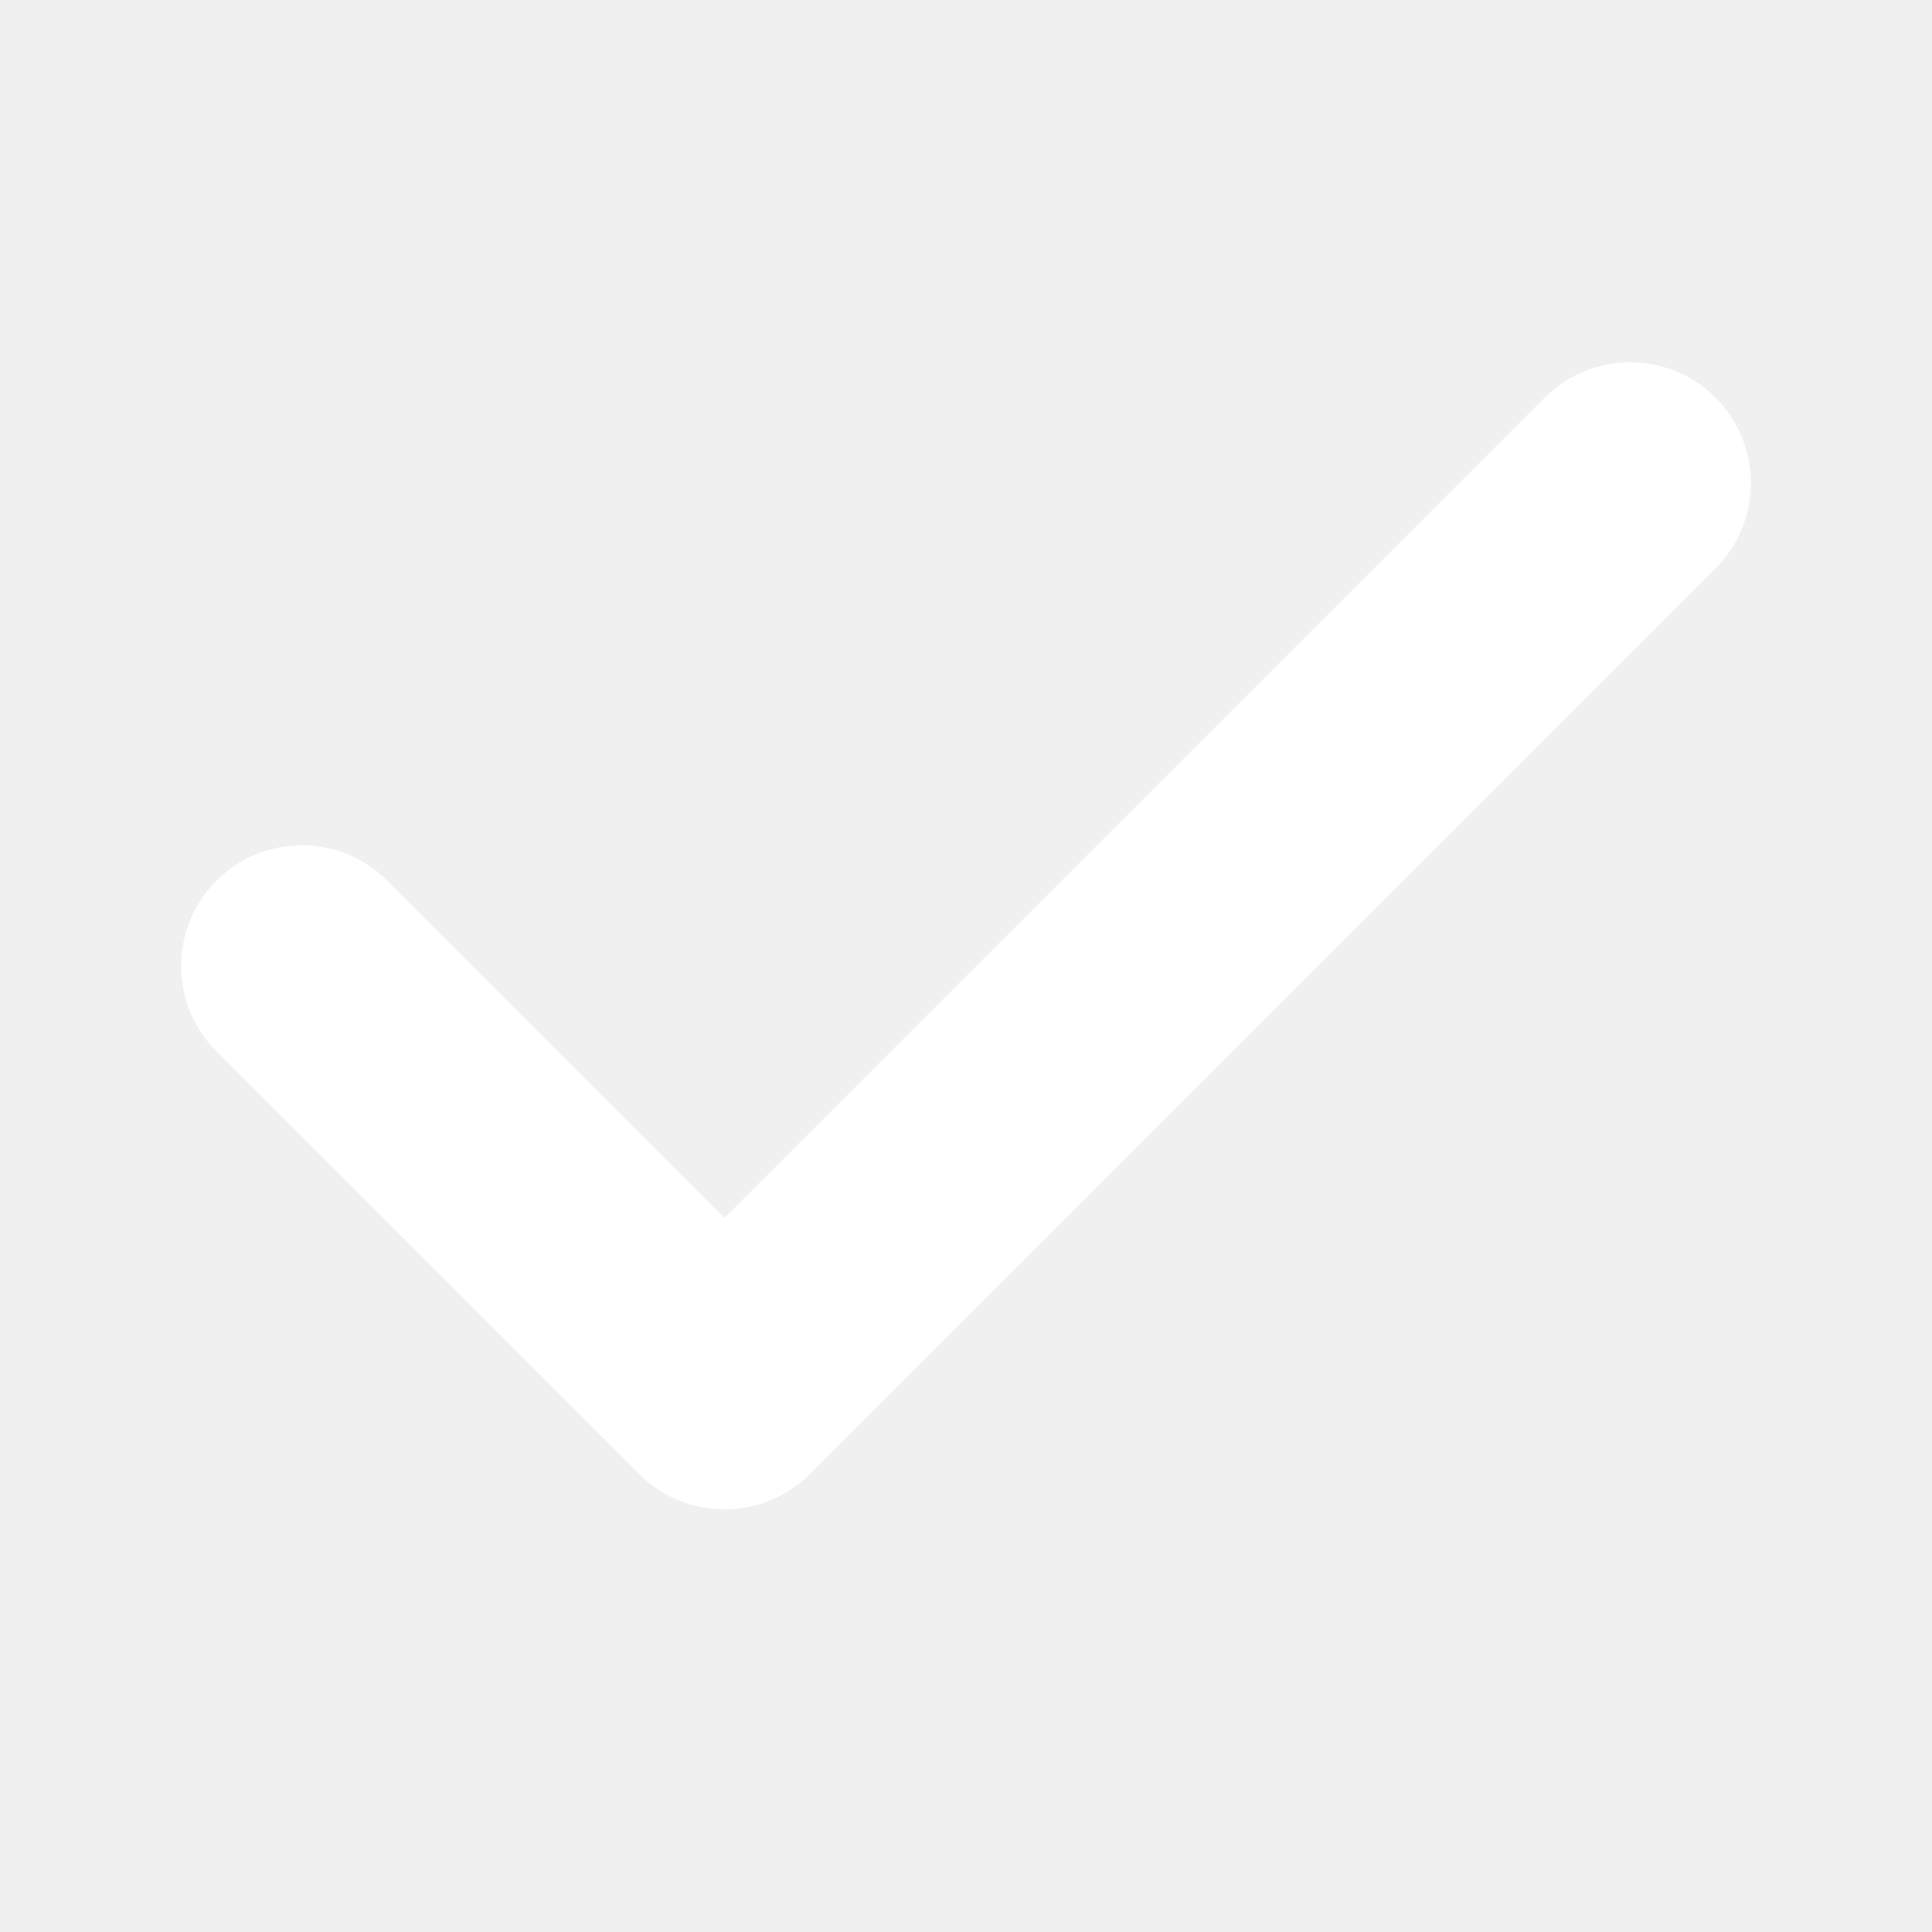
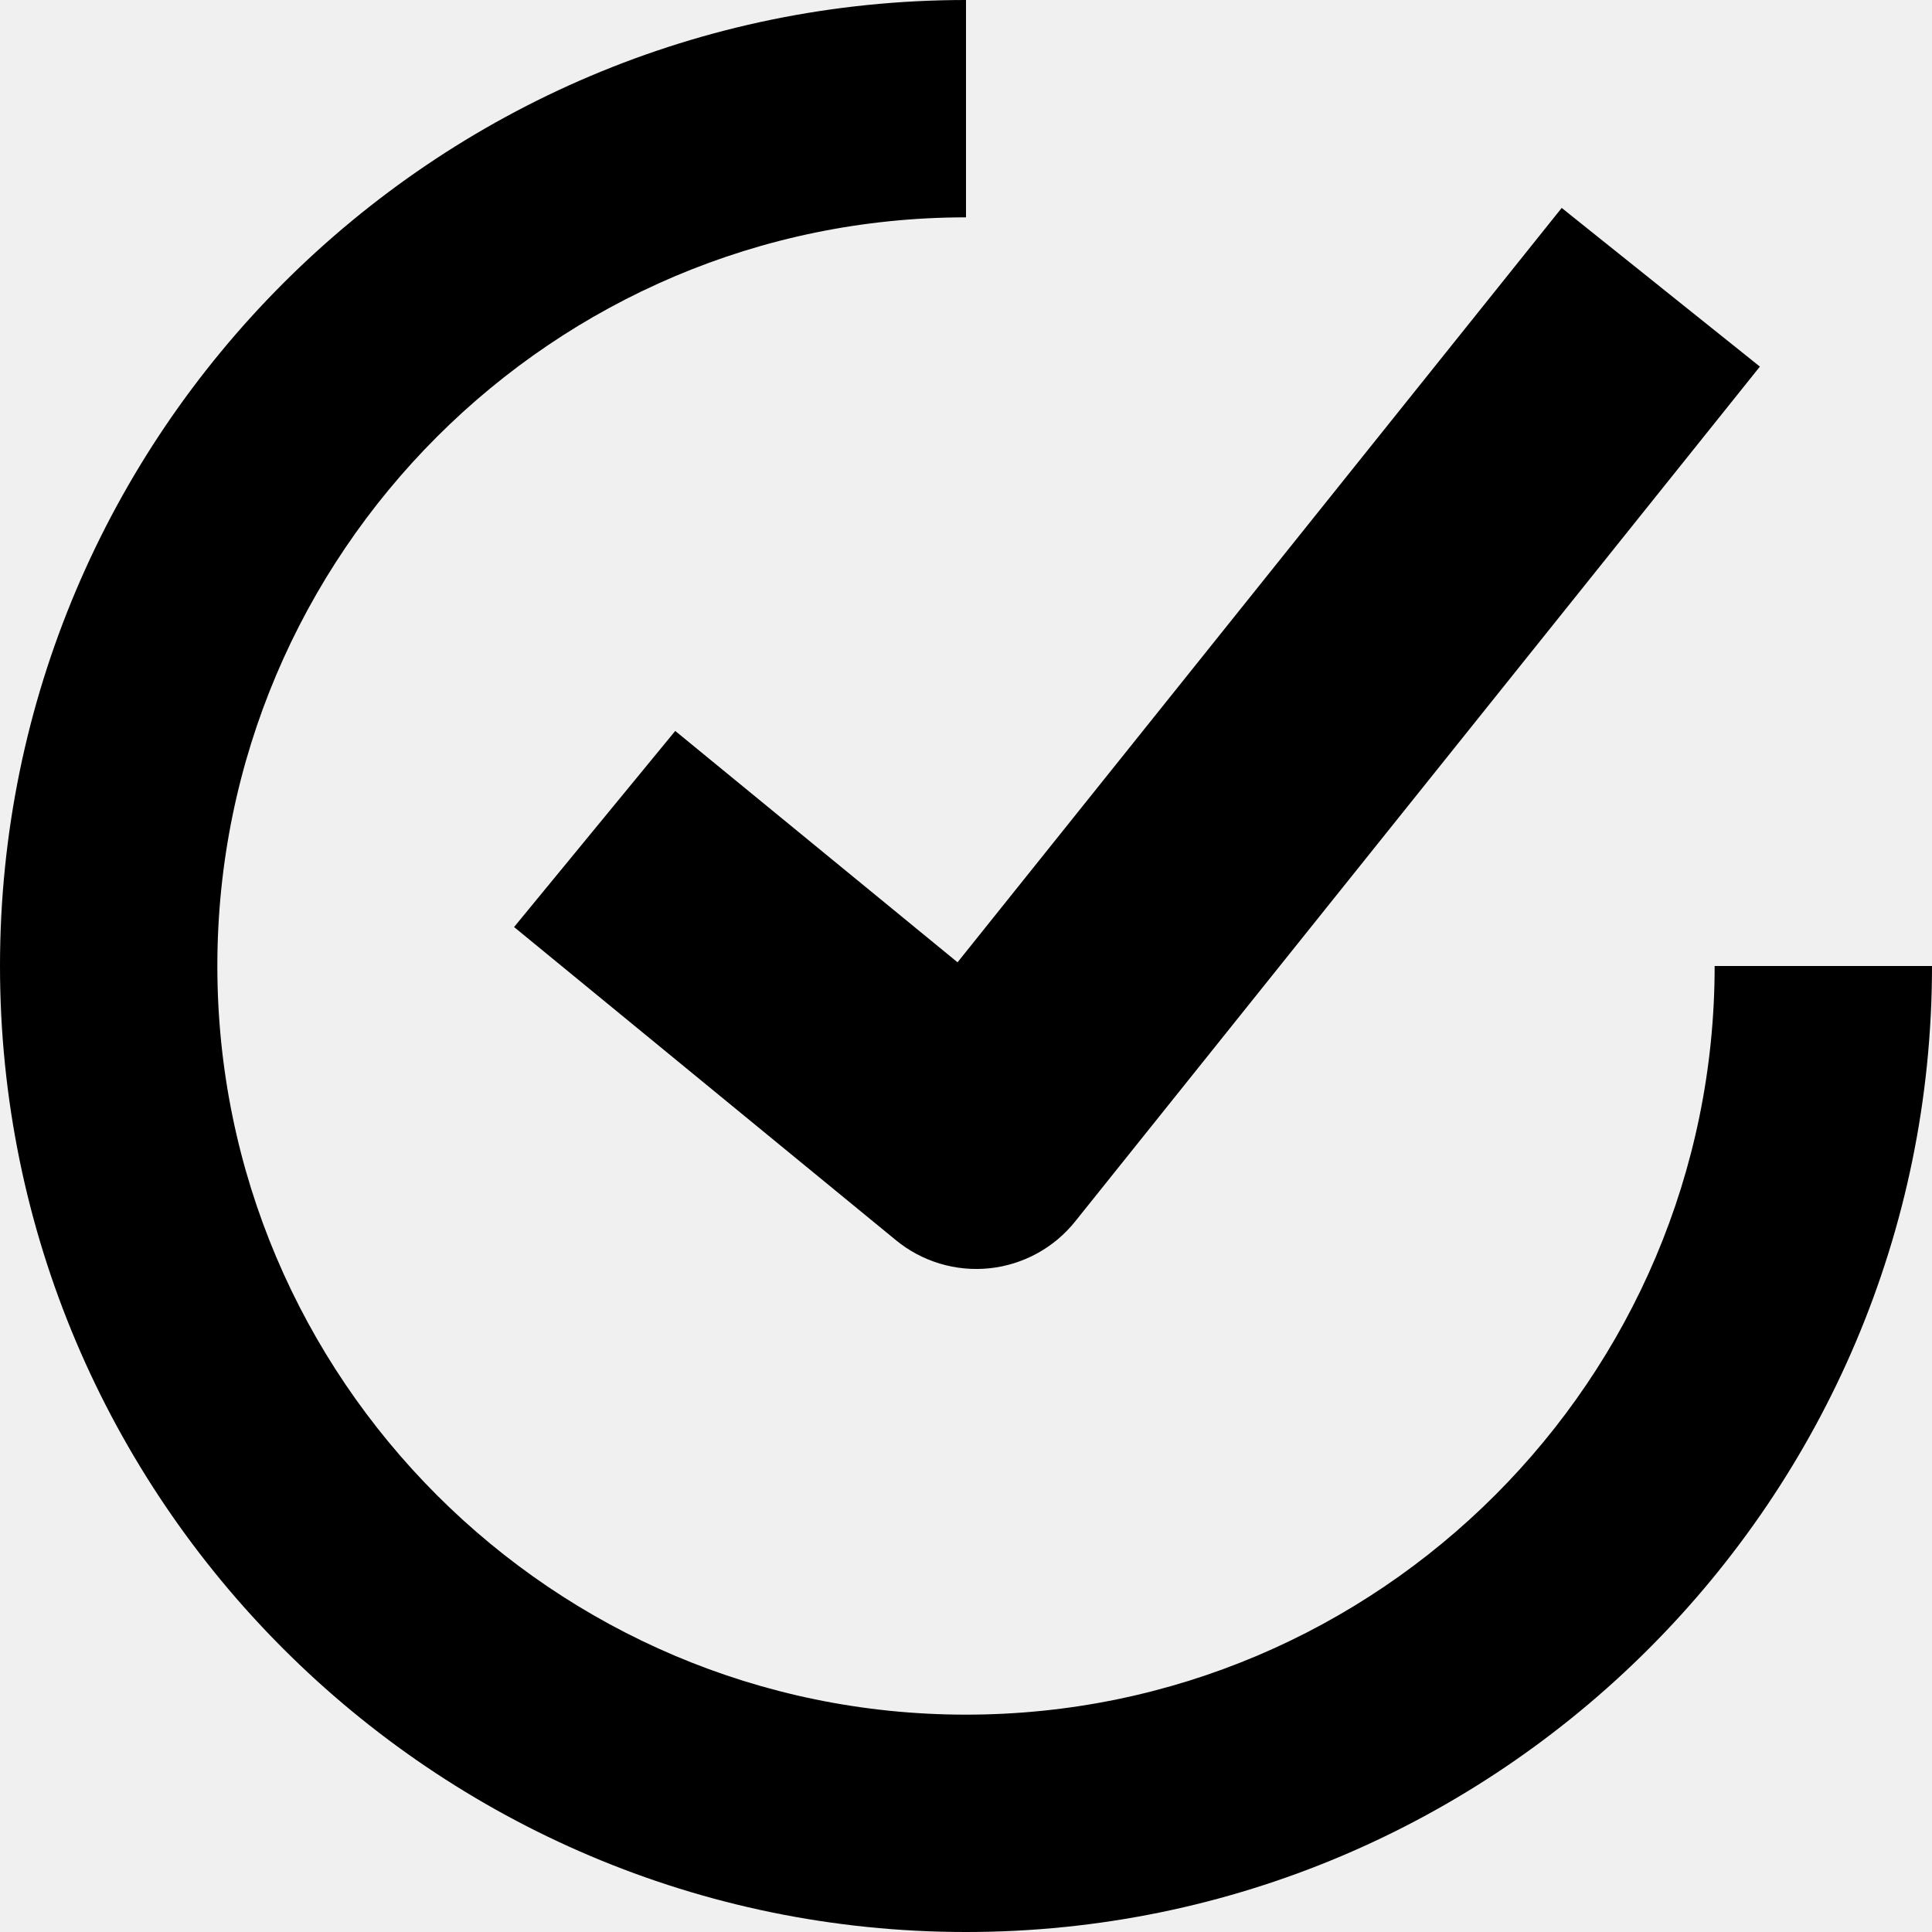
- <svg xmlns="http://www.w3.org/2000/svg" width="16" height="16" viewBox="0 0 16 16" fill="none">
-   <path d="M13.5 4L6 11.5L2.5 8" stroke="#ffffff" stroke-width="2" stroke-linecap="round" stroke-linejoin="round" />
+ <svg xmlns="http://www.w3.org/2000/svg" width="100%" height="100%" viewBox="0 0 24 24">
+   <path fill="#000000" d="M12 0C5.383 0 0 5.383 0 12s5.383 12 12 12 12-5.383 12-12h-2.7c0 5.128-4.172 9.3-9.3 9.3S2.7 17.128 2.7 12 6.872 2.7 12 2.7zm7.4 2.583-7.505 9.371L8.388 9.08l-2.002 2.436 4.741 3.888a1.573 1.573 0 0 0 2.231-.233l8.504-10.617z" />
</svg>
